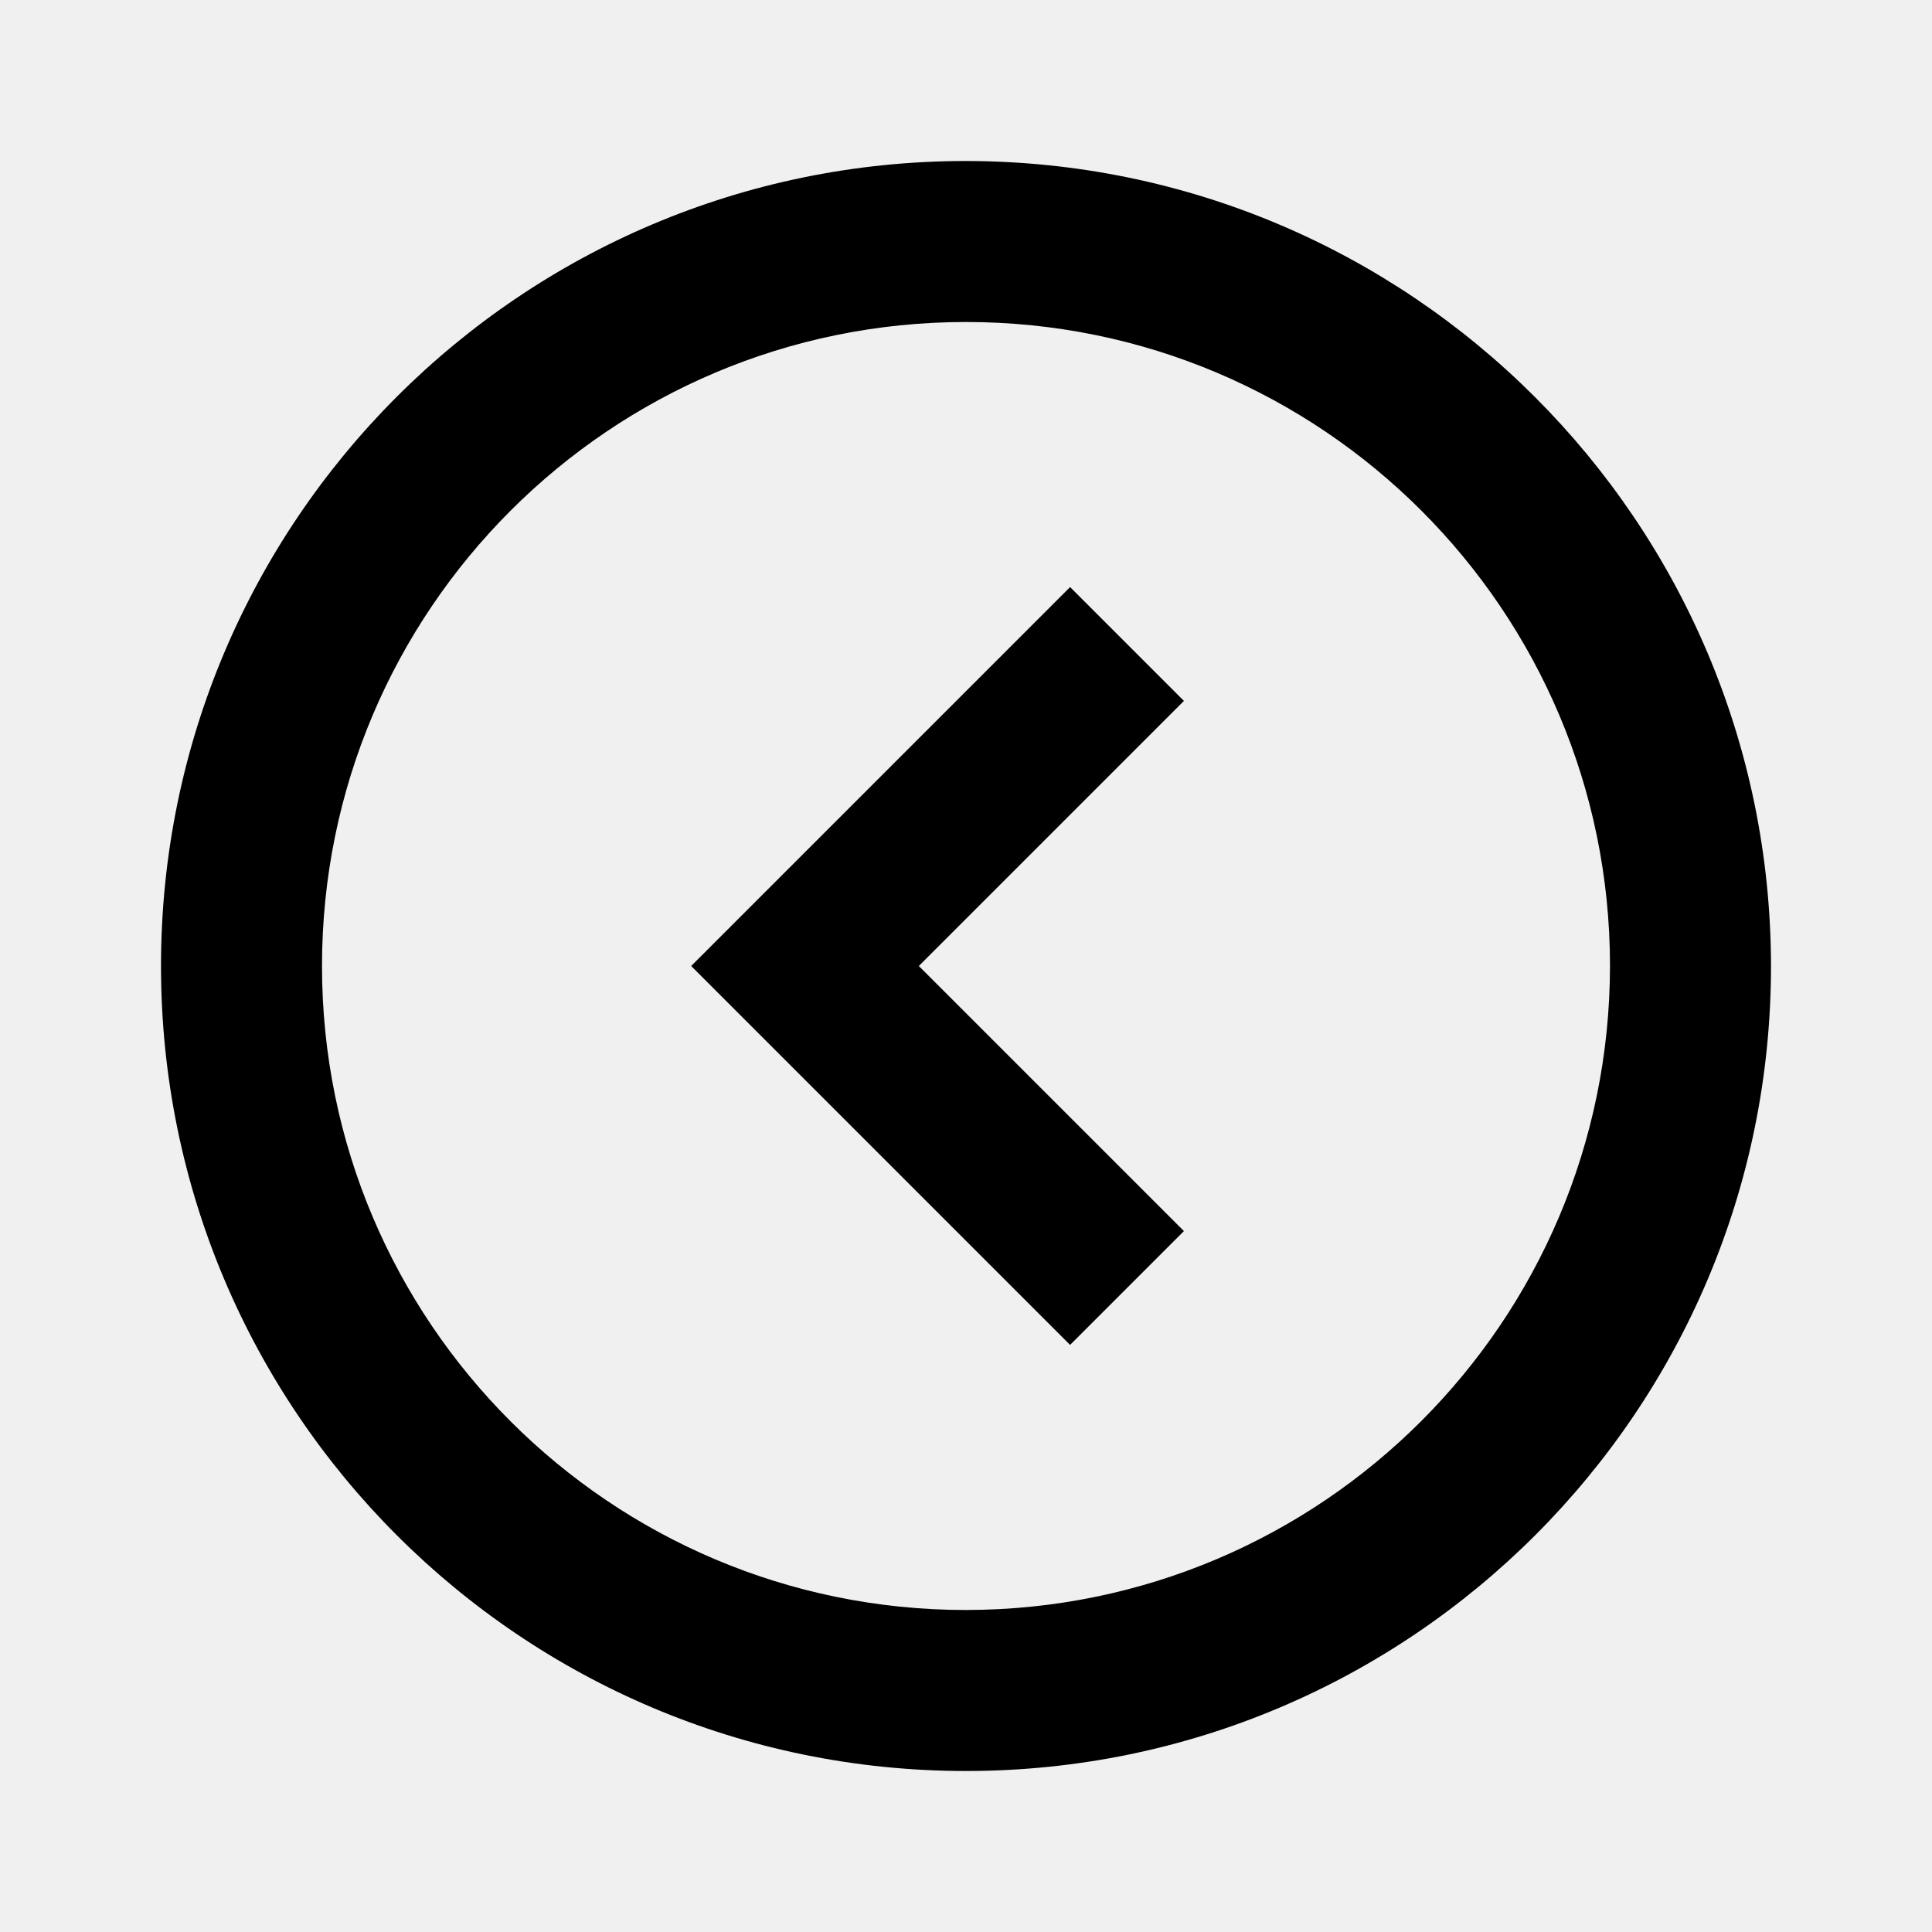
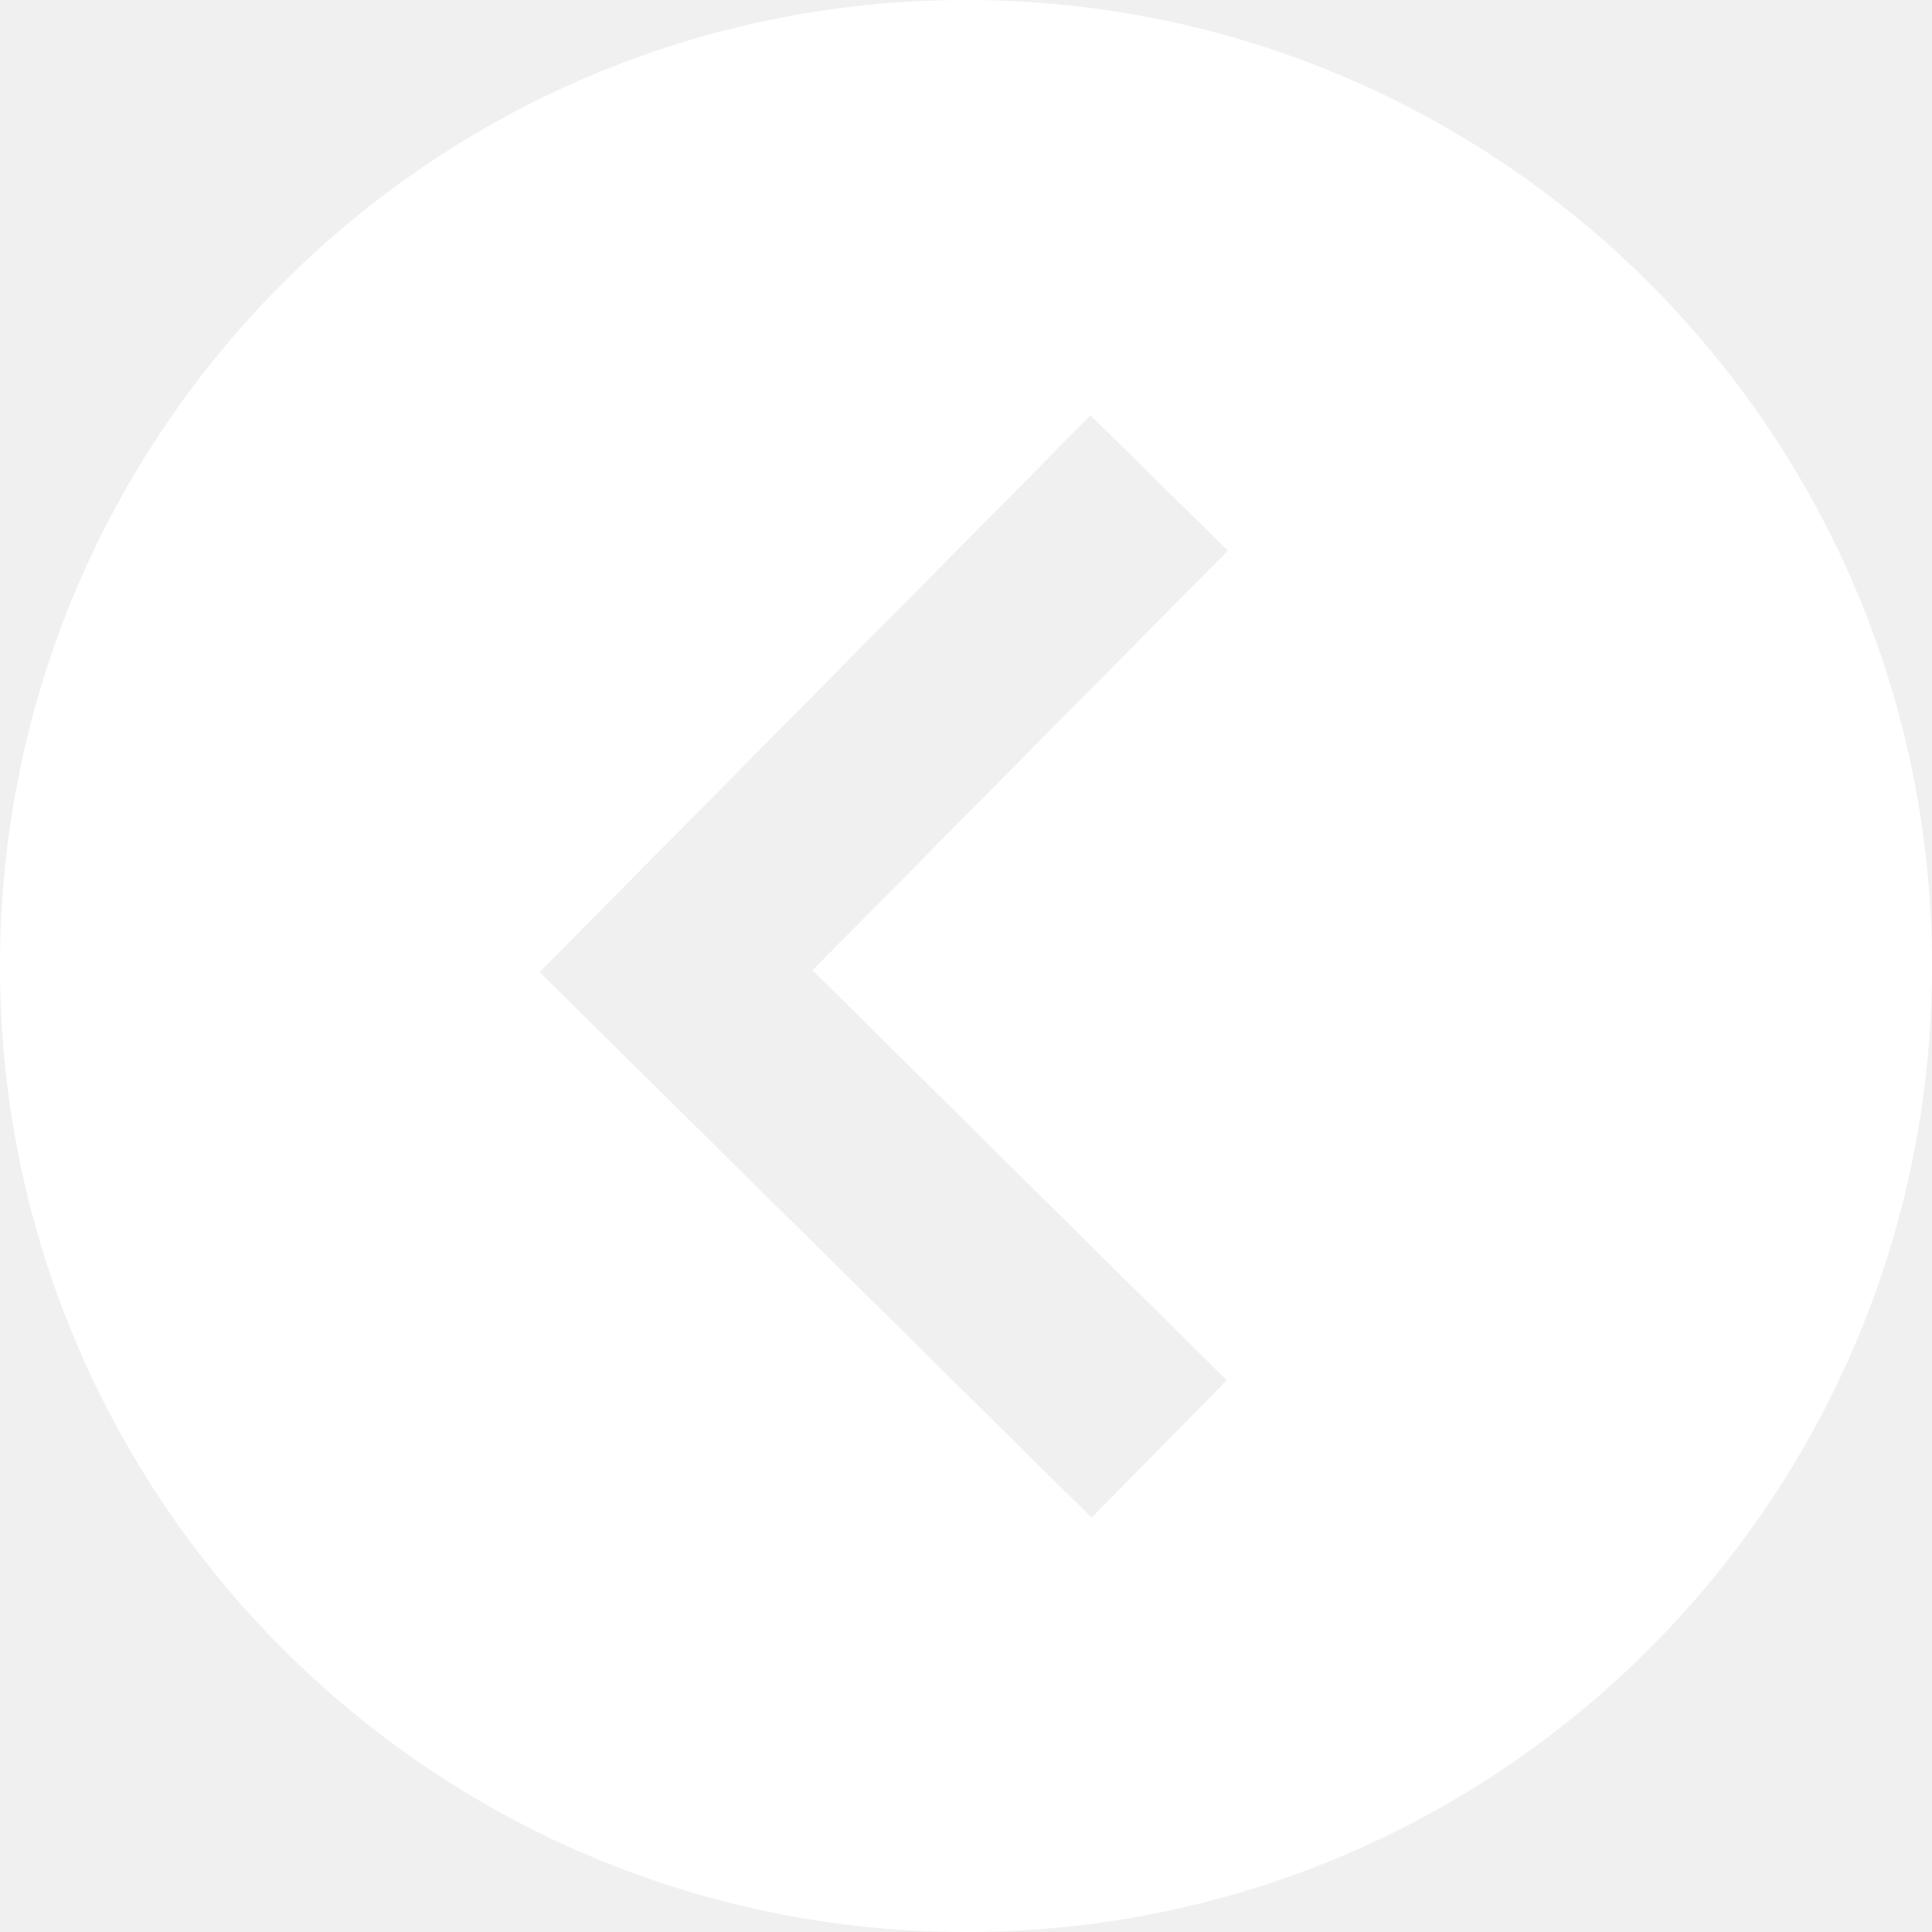
- <svg xmlns="http://www.w3.org/2000/svg" width="24" height="24" fill="#000" viewBox="0 0 24 24">
-   <g>
-     <path d="M12,2A10,10,0,1,0,22,12,10.011,10.011,0,0,0,12,2Zm0,18a8,8,0,1,1,8-8A8.009,8.009,0,0,1,12,20Z" />
-     <polygon points="13.293 7.293 8.586 12 13.293 16.707 14.707 15.293 11.414 12 14.707 8.707 13.293 7.293" />
-   </g>
+ <svg xmlns="http://www.w3.org/2000/svg" width="26" height="26" fill="#FFFFFF" viewBox="0 0 20 20">
+   <path d="M10,20A10,10,0,1,0,0,10,10,10,0,0,0,10,20ZM11.289,4.3,12.711,5.7l-4.3,4.344L12.7,14.289,11.3,15.711,5.586,10.063Z" />
</svg>
